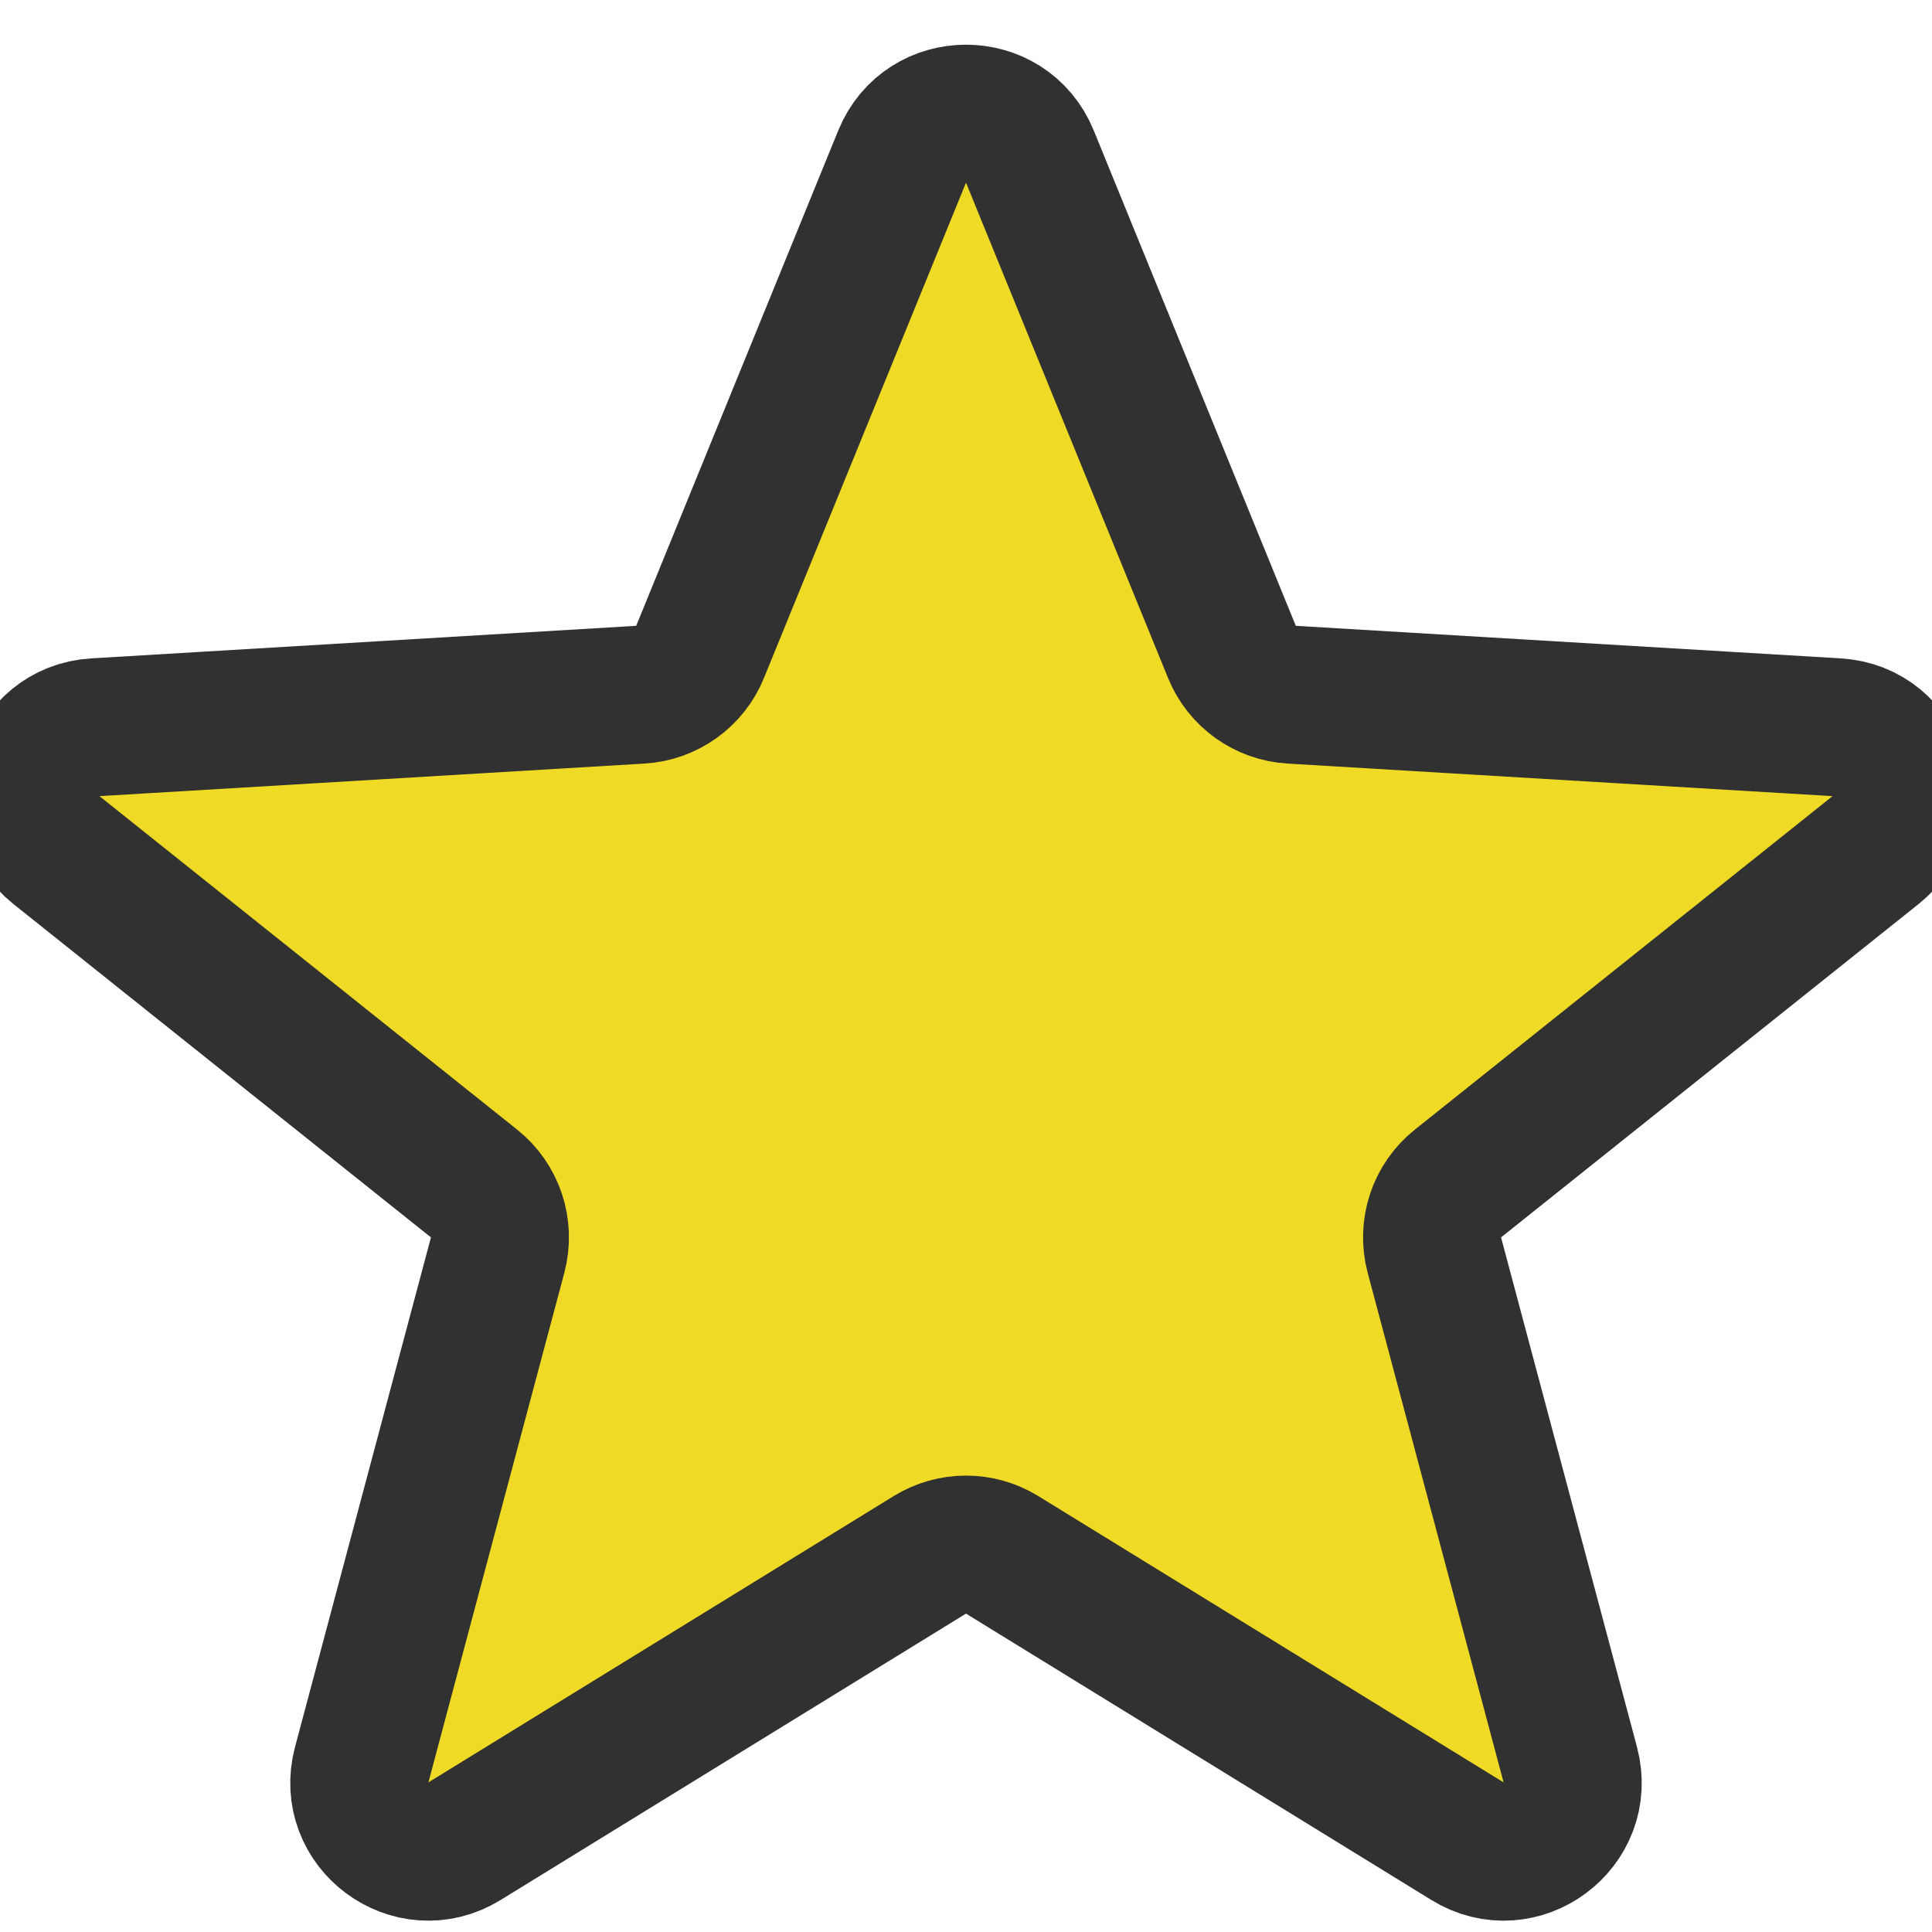
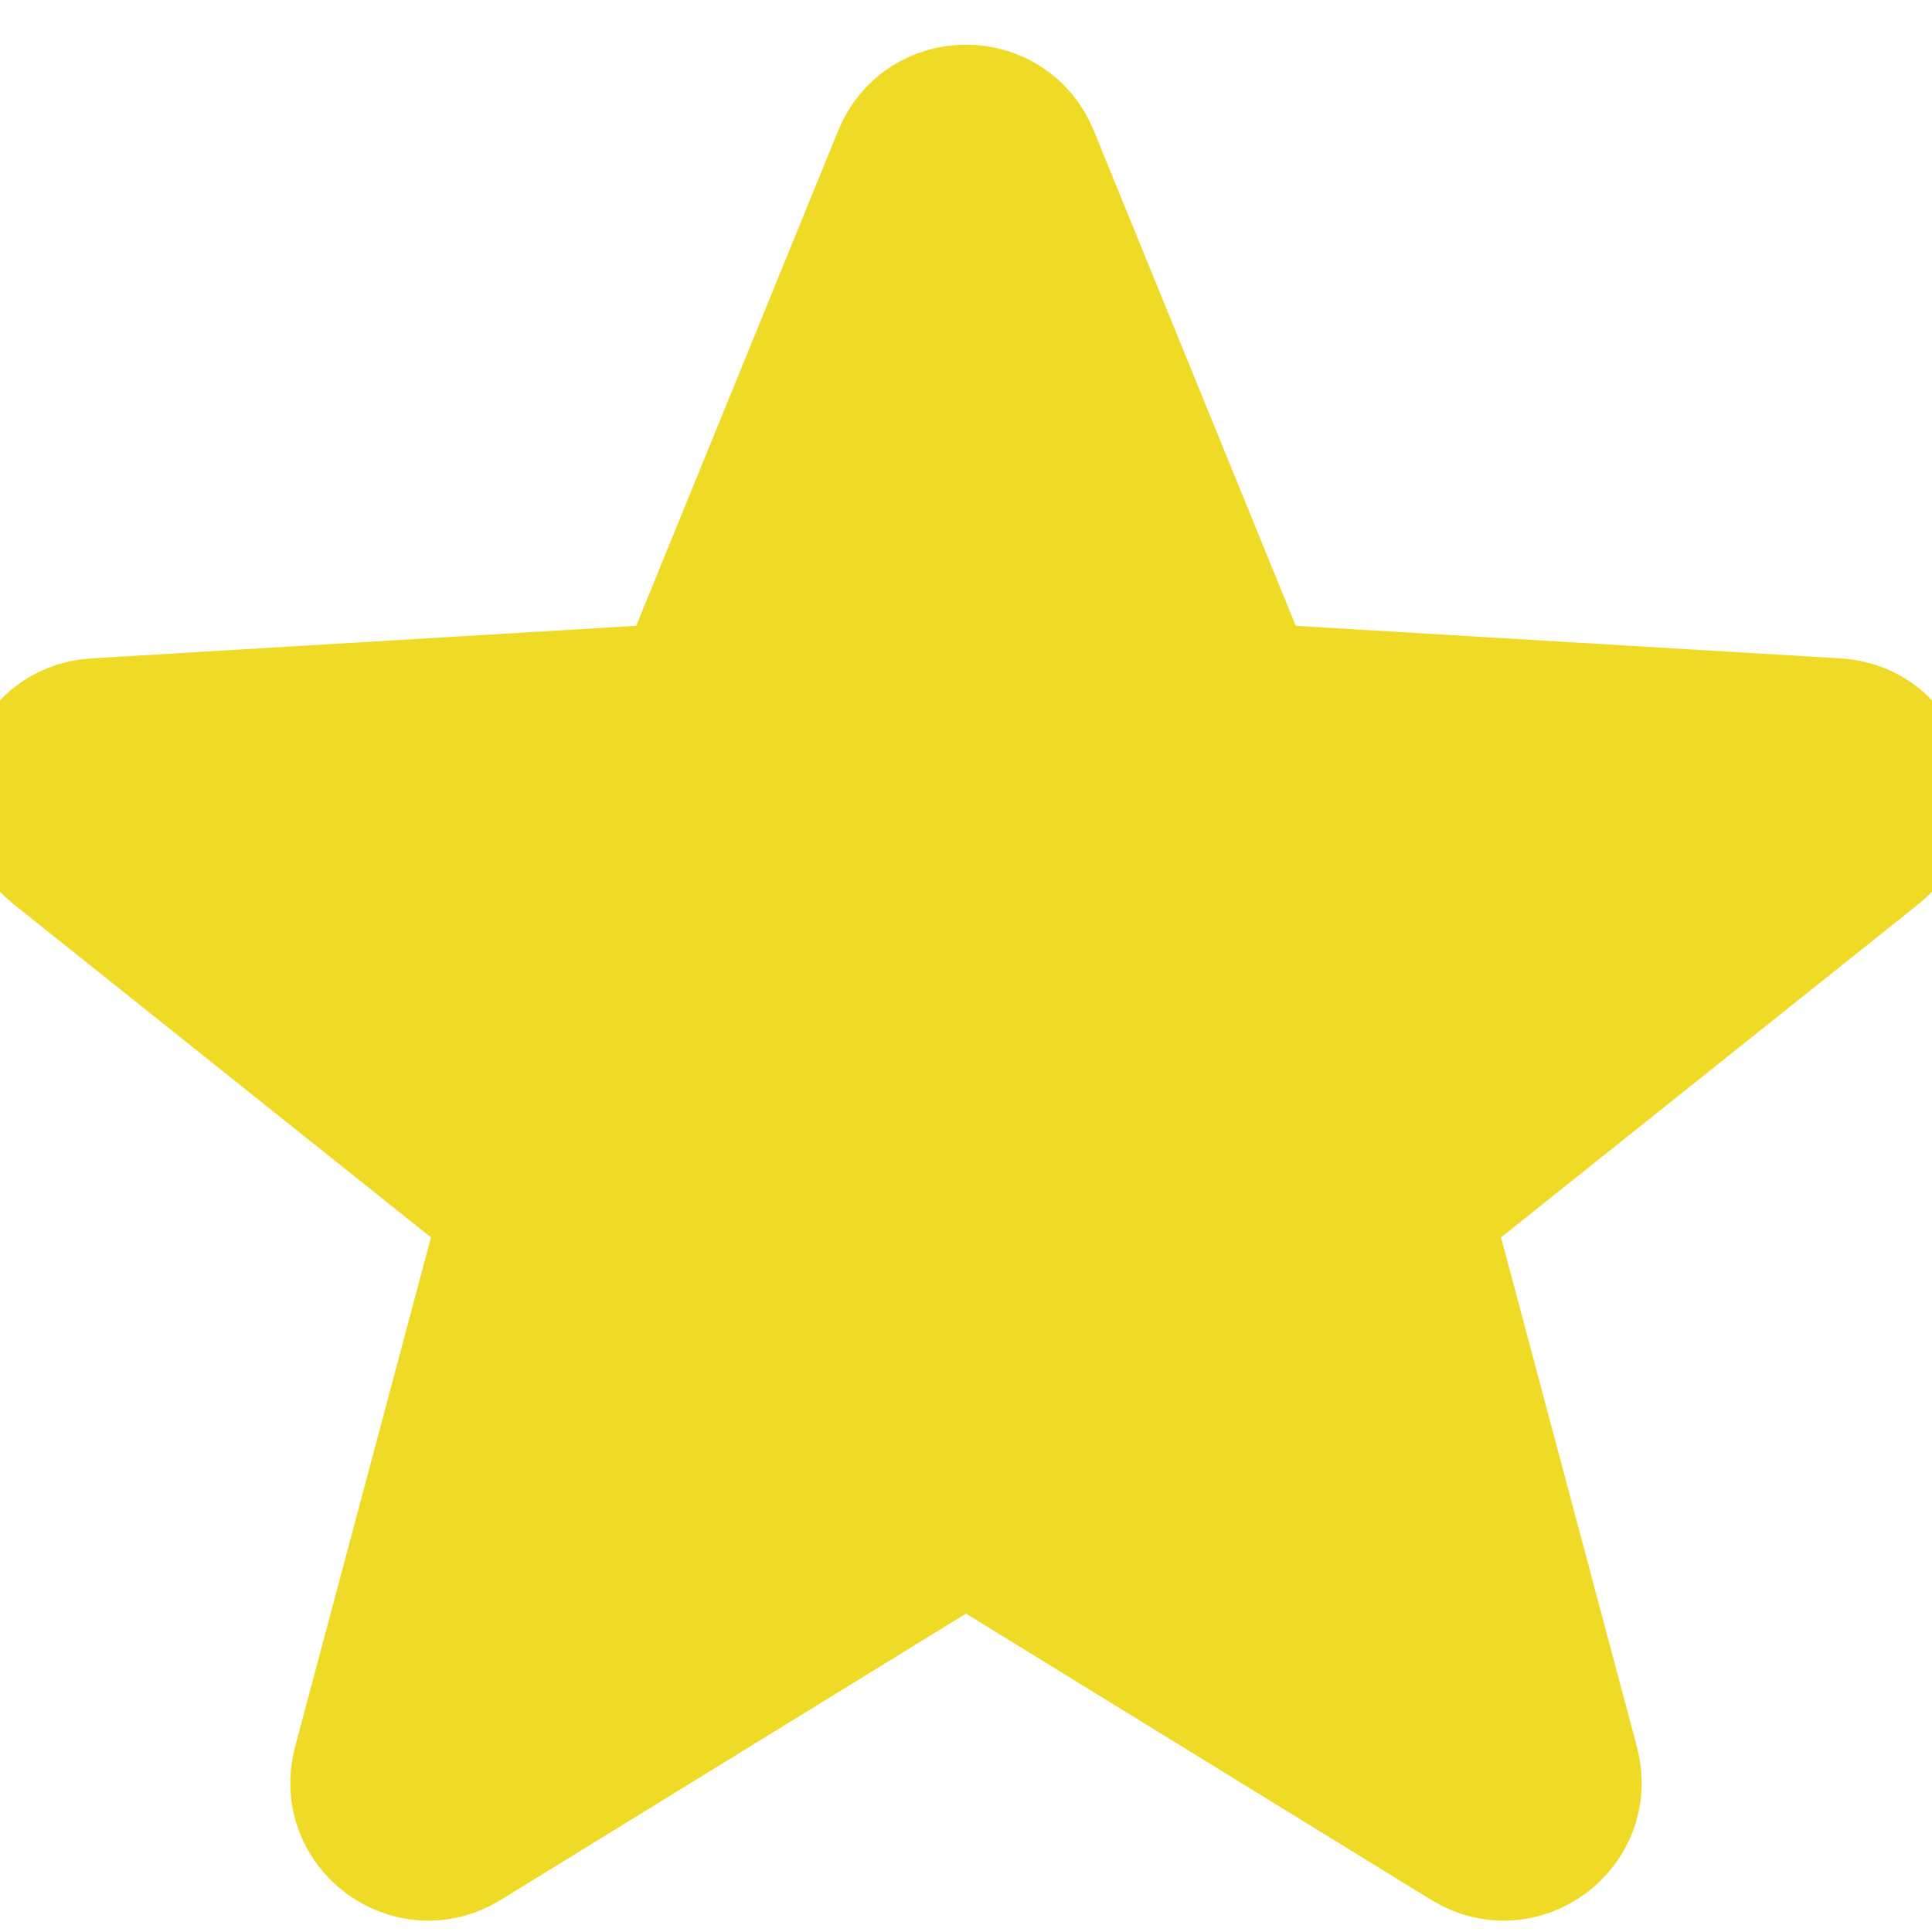
<svg xmlns="http://www.w3.org/2000/svg" width="14" height="14" viewBox="0 0 14 14" fill="none">
  <path d="M6.537 1.135C6.706 0.72 7.294 0.72 7.463 1.135L8.927 4.724C8.999 4.902 9.168 5.023 9.36 5.034L13.309 5.27C13.766 5.297 13.949 5.874 13.591 6.16L10.565 8.576C10.41 8.699 10.343 8.903 10.394 9.095L11.379 12.788C11.495 13.225 11.018 13.579 10.634 13.342L7.262 11.267C7.101 11.168 6.899 11.168 6.738 11.267L3.366 13.342C2.981 13.579 2.505 13.225 2.621 12.788L3.606 9.095C3.657 8.903 3.59 8.699 3.435 8.576L0.409 6.16C0.051 5.874 0.234 5.297 0.691 5.27L4.64 5.034C4.832 5.023 5.001 4.902 5.073 4.724L6.537 1.135Z" fill="#EFDB25" />
-   <path d="M6.537 1.135C6.706 0.72 7.294 0.72 7.463 1.135L8.927 4.724C8.999 4.902 9.168 5.023 9.36 5.034L13.309 5.27C13.766 5.297 13.949 5.874 13.591 6.16L10.565 8.576C10.41 8.699 10.343 8.903 10.394 9.095L11.379 12.788C11.495 13.225 11.018 13.579 10.634 13.342L7.262 11.267C7.101 11.168 6.899 11.168 6.738 11.267L3.366 13.342C2.981 13.579 2.505 13.225 2.621 12.788L3.606 9.095C3.657 8.903 3.59 8.699 3.435 8.576L0.409 6.16C0.051 5.874 0.234 5.297 0.691 5.27L4.64 5.034C4.832 5.023 5.001 4.902 5.073 4.724L6.537 1.135Z" stroke="#313131" />
+   <path d="M6.537 1.135C6.706 0.72 7.294 0.72 7.463 1.135L8.927 4.724C8.999 4.902 9.168 5.023 9.36 5.034L13.309 5.27C13.766 5.297 13.949 5.874 13.591 6.16L10.565 8.576C10.41 8.699 10.343 8.903 10.394 9.095L11.379 12.788C11.495 13.225 11.018 13.579 10.634 13.342L7.262 11.267C7.101 11.168 6.899 11.168 6.738 11.267L3.366 13.342C2.981 13.579 2.505 13.225 2.621 12.788L3.606 9.095C3.657 8.903 3.59 8.699 3.435 8.576L0.409 6.16C0.051 5.874 0.234 5.297 0.691 5.27L4.64 5.034C4.832 5.023 5.001 4.902 5.073 4.724L6.537 1.135Z" stroke="#EFDB25" />
</svg>
